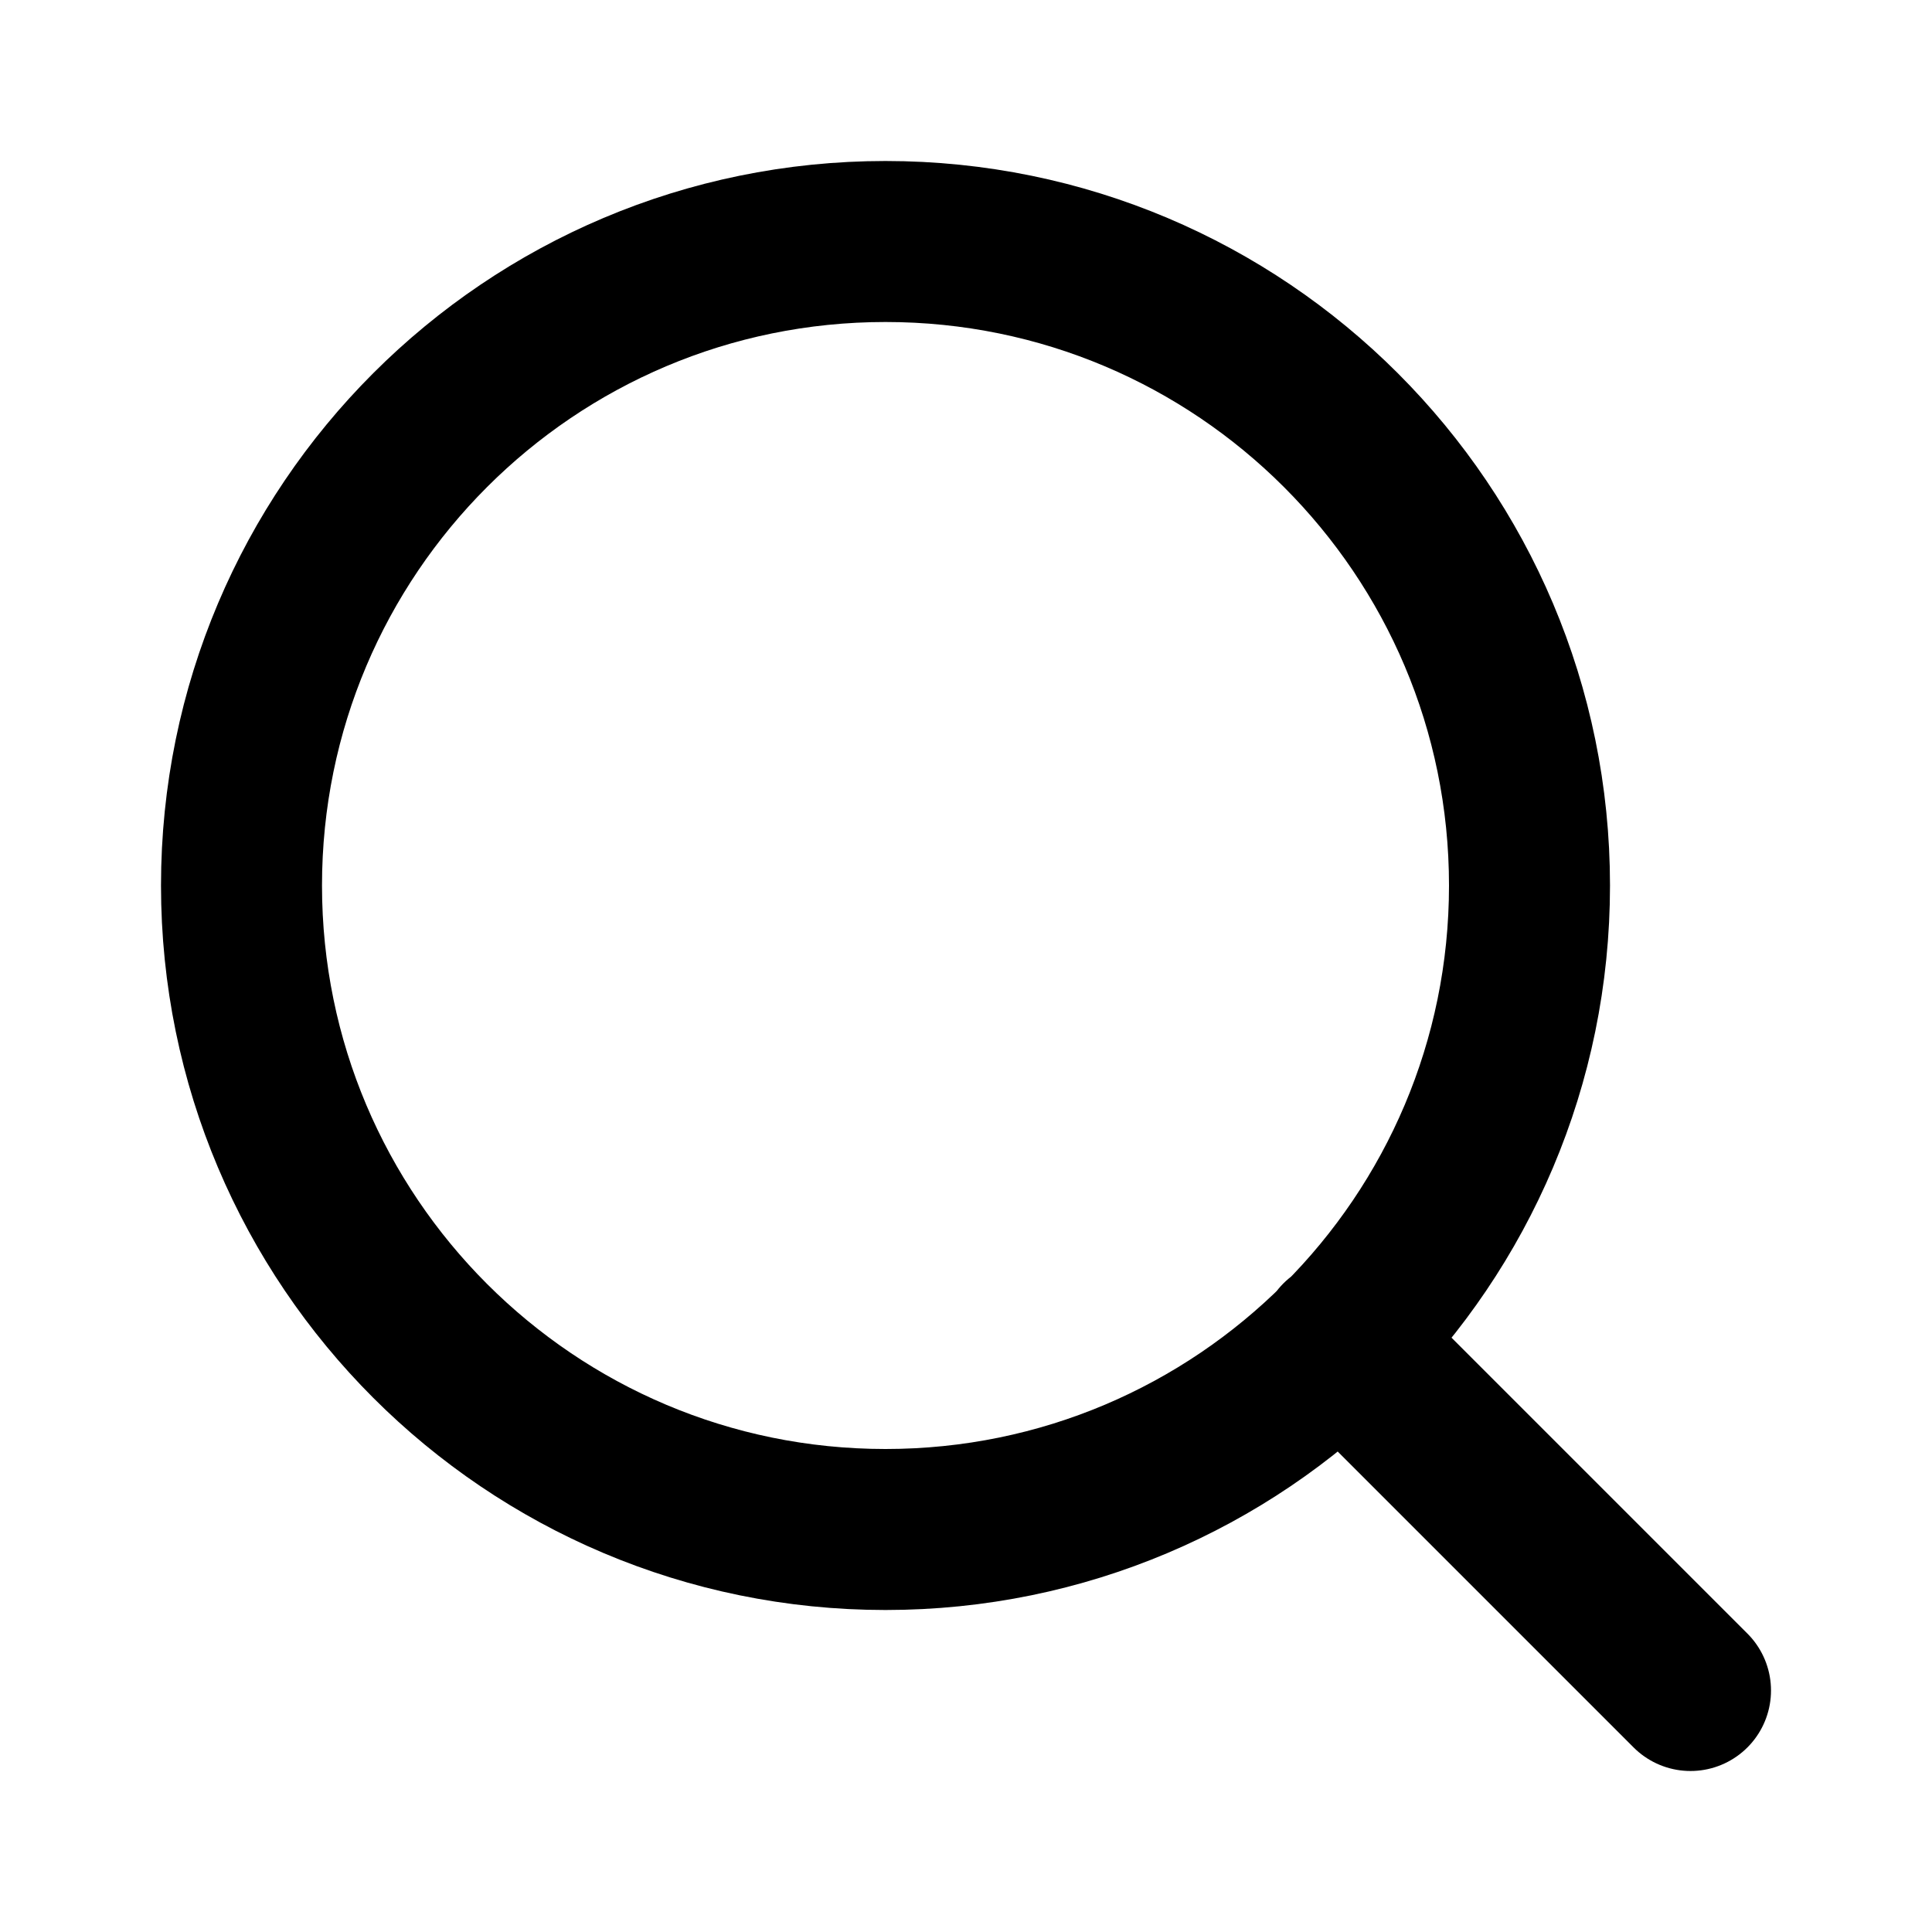
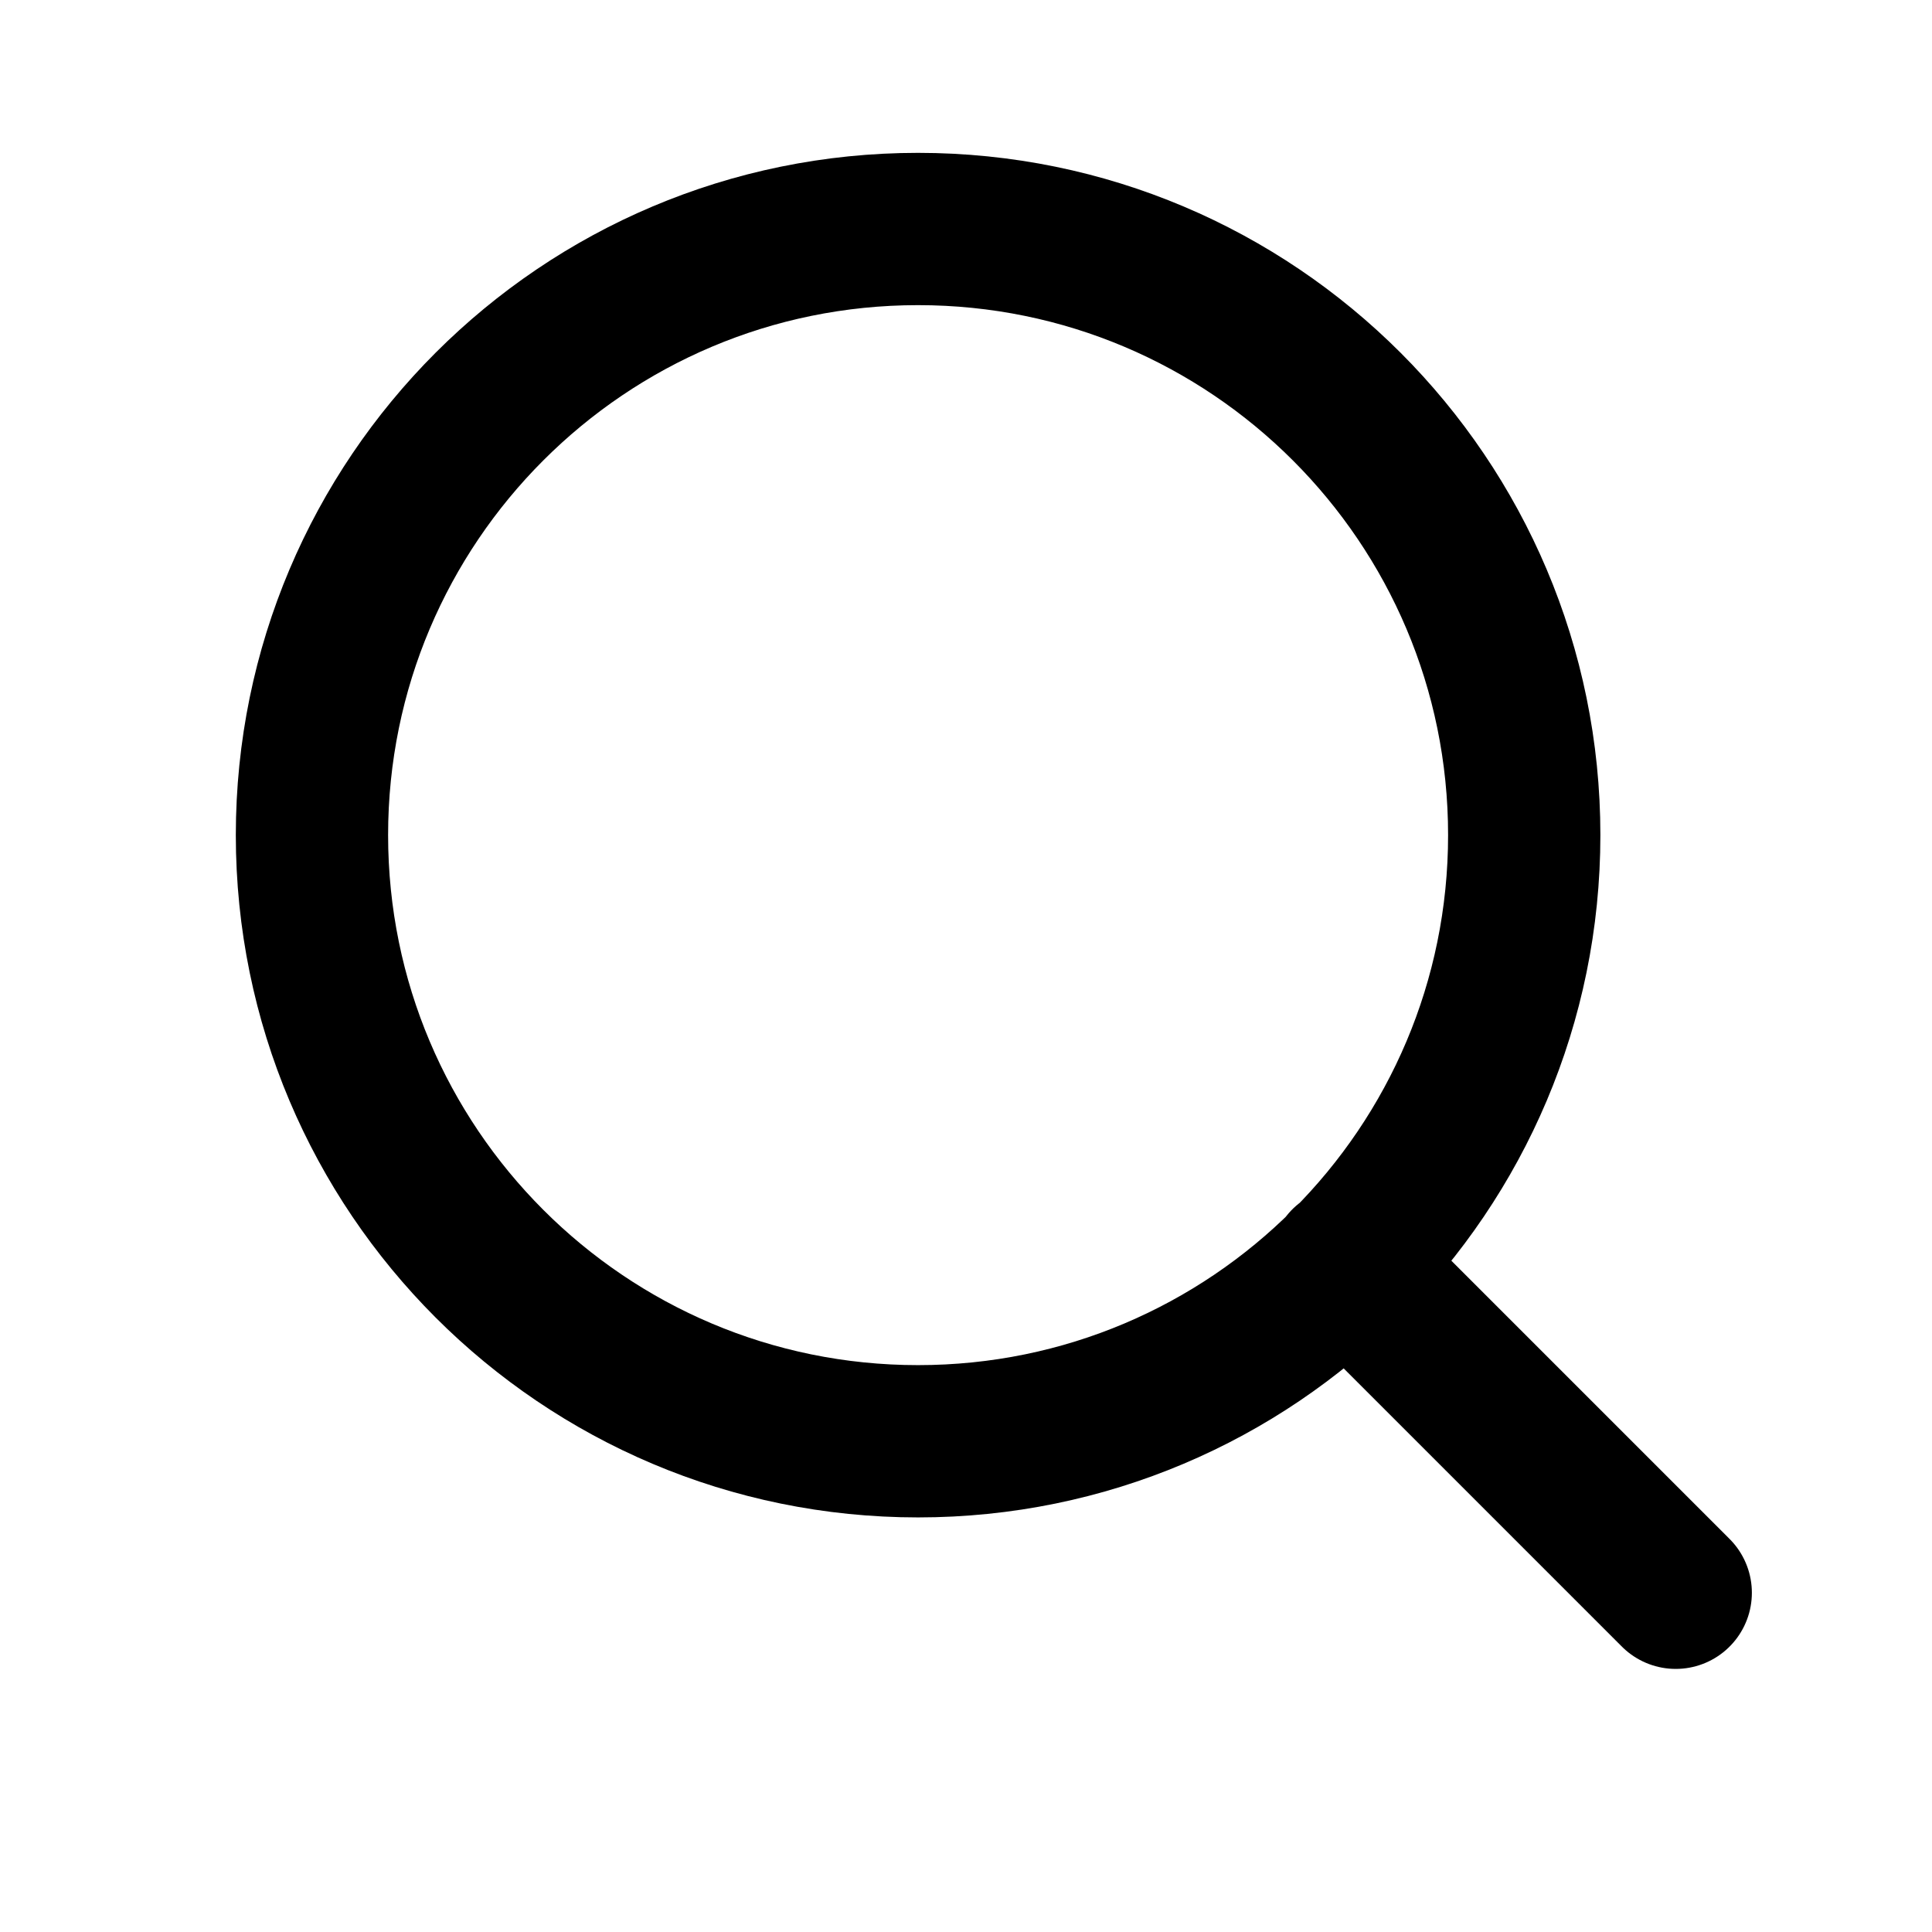
- <svg xmlns="http://www.w3.org/2000/svg" width="24" height="24" viewBox="0 0 24 24" fill="none">
-   <path d="M21 21L16.65 16.65M19 11C19 15.418 15.418 19 11 19C6.582 19 3 15.418 3 11C3 6.582 6.582 3 11 3C15.418 3 19 6.582 19 11Z" stroke="black" stroke-width="2" stroke-linecap="round" stroke-linejoin="round" />
+ <svg xmlns="http://www.w3.org/2000/svg" width="17" height="17" viewBox="0 0 17 17" fill="none">
+   <path d="M14.745 14.015L11.845 11.115M13.412 7.348C13.412 10.294 11.024 12.682 8.078 12.682C5.133 12.682 2.745 10.294 2.745 7.348C2.745 4.403 5.133 2.015 8.078 2.015C11.024 2.015 13.412 4.403 13.412 7.348Z" stroke="black" stroke-width="1.34" stroke-linecap="round" stroke-linejoin="round" />
</svg>
